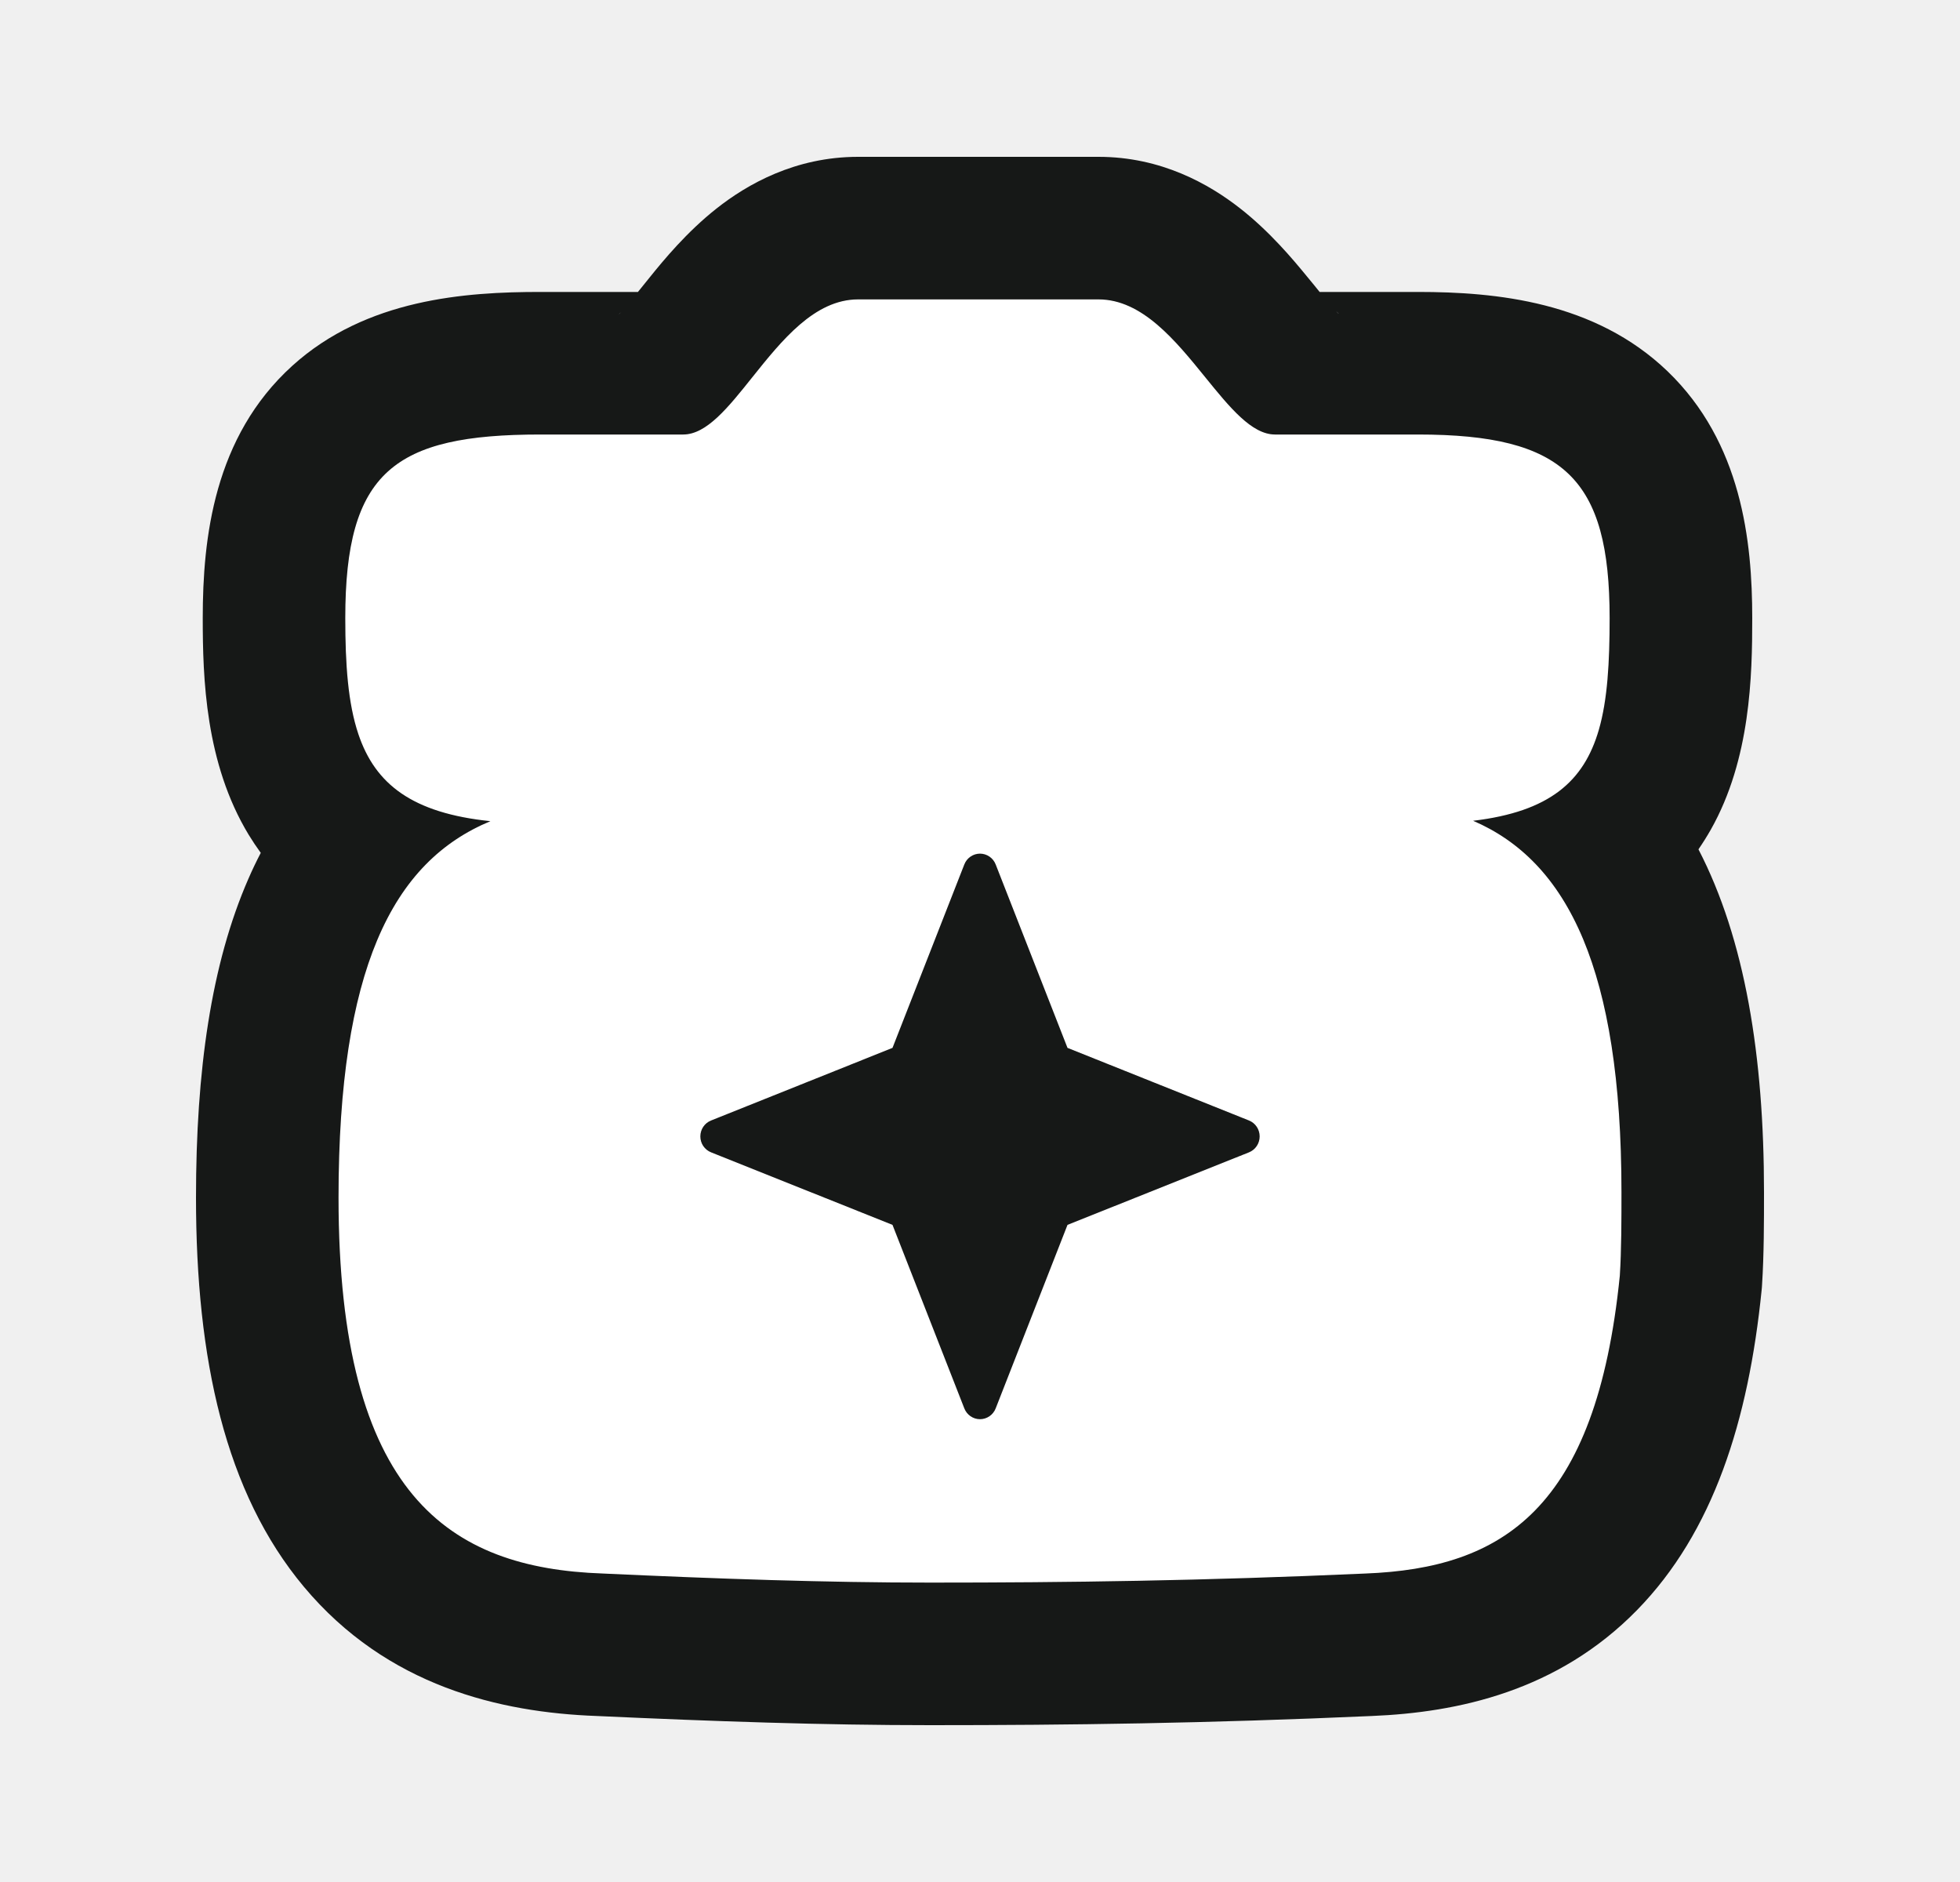
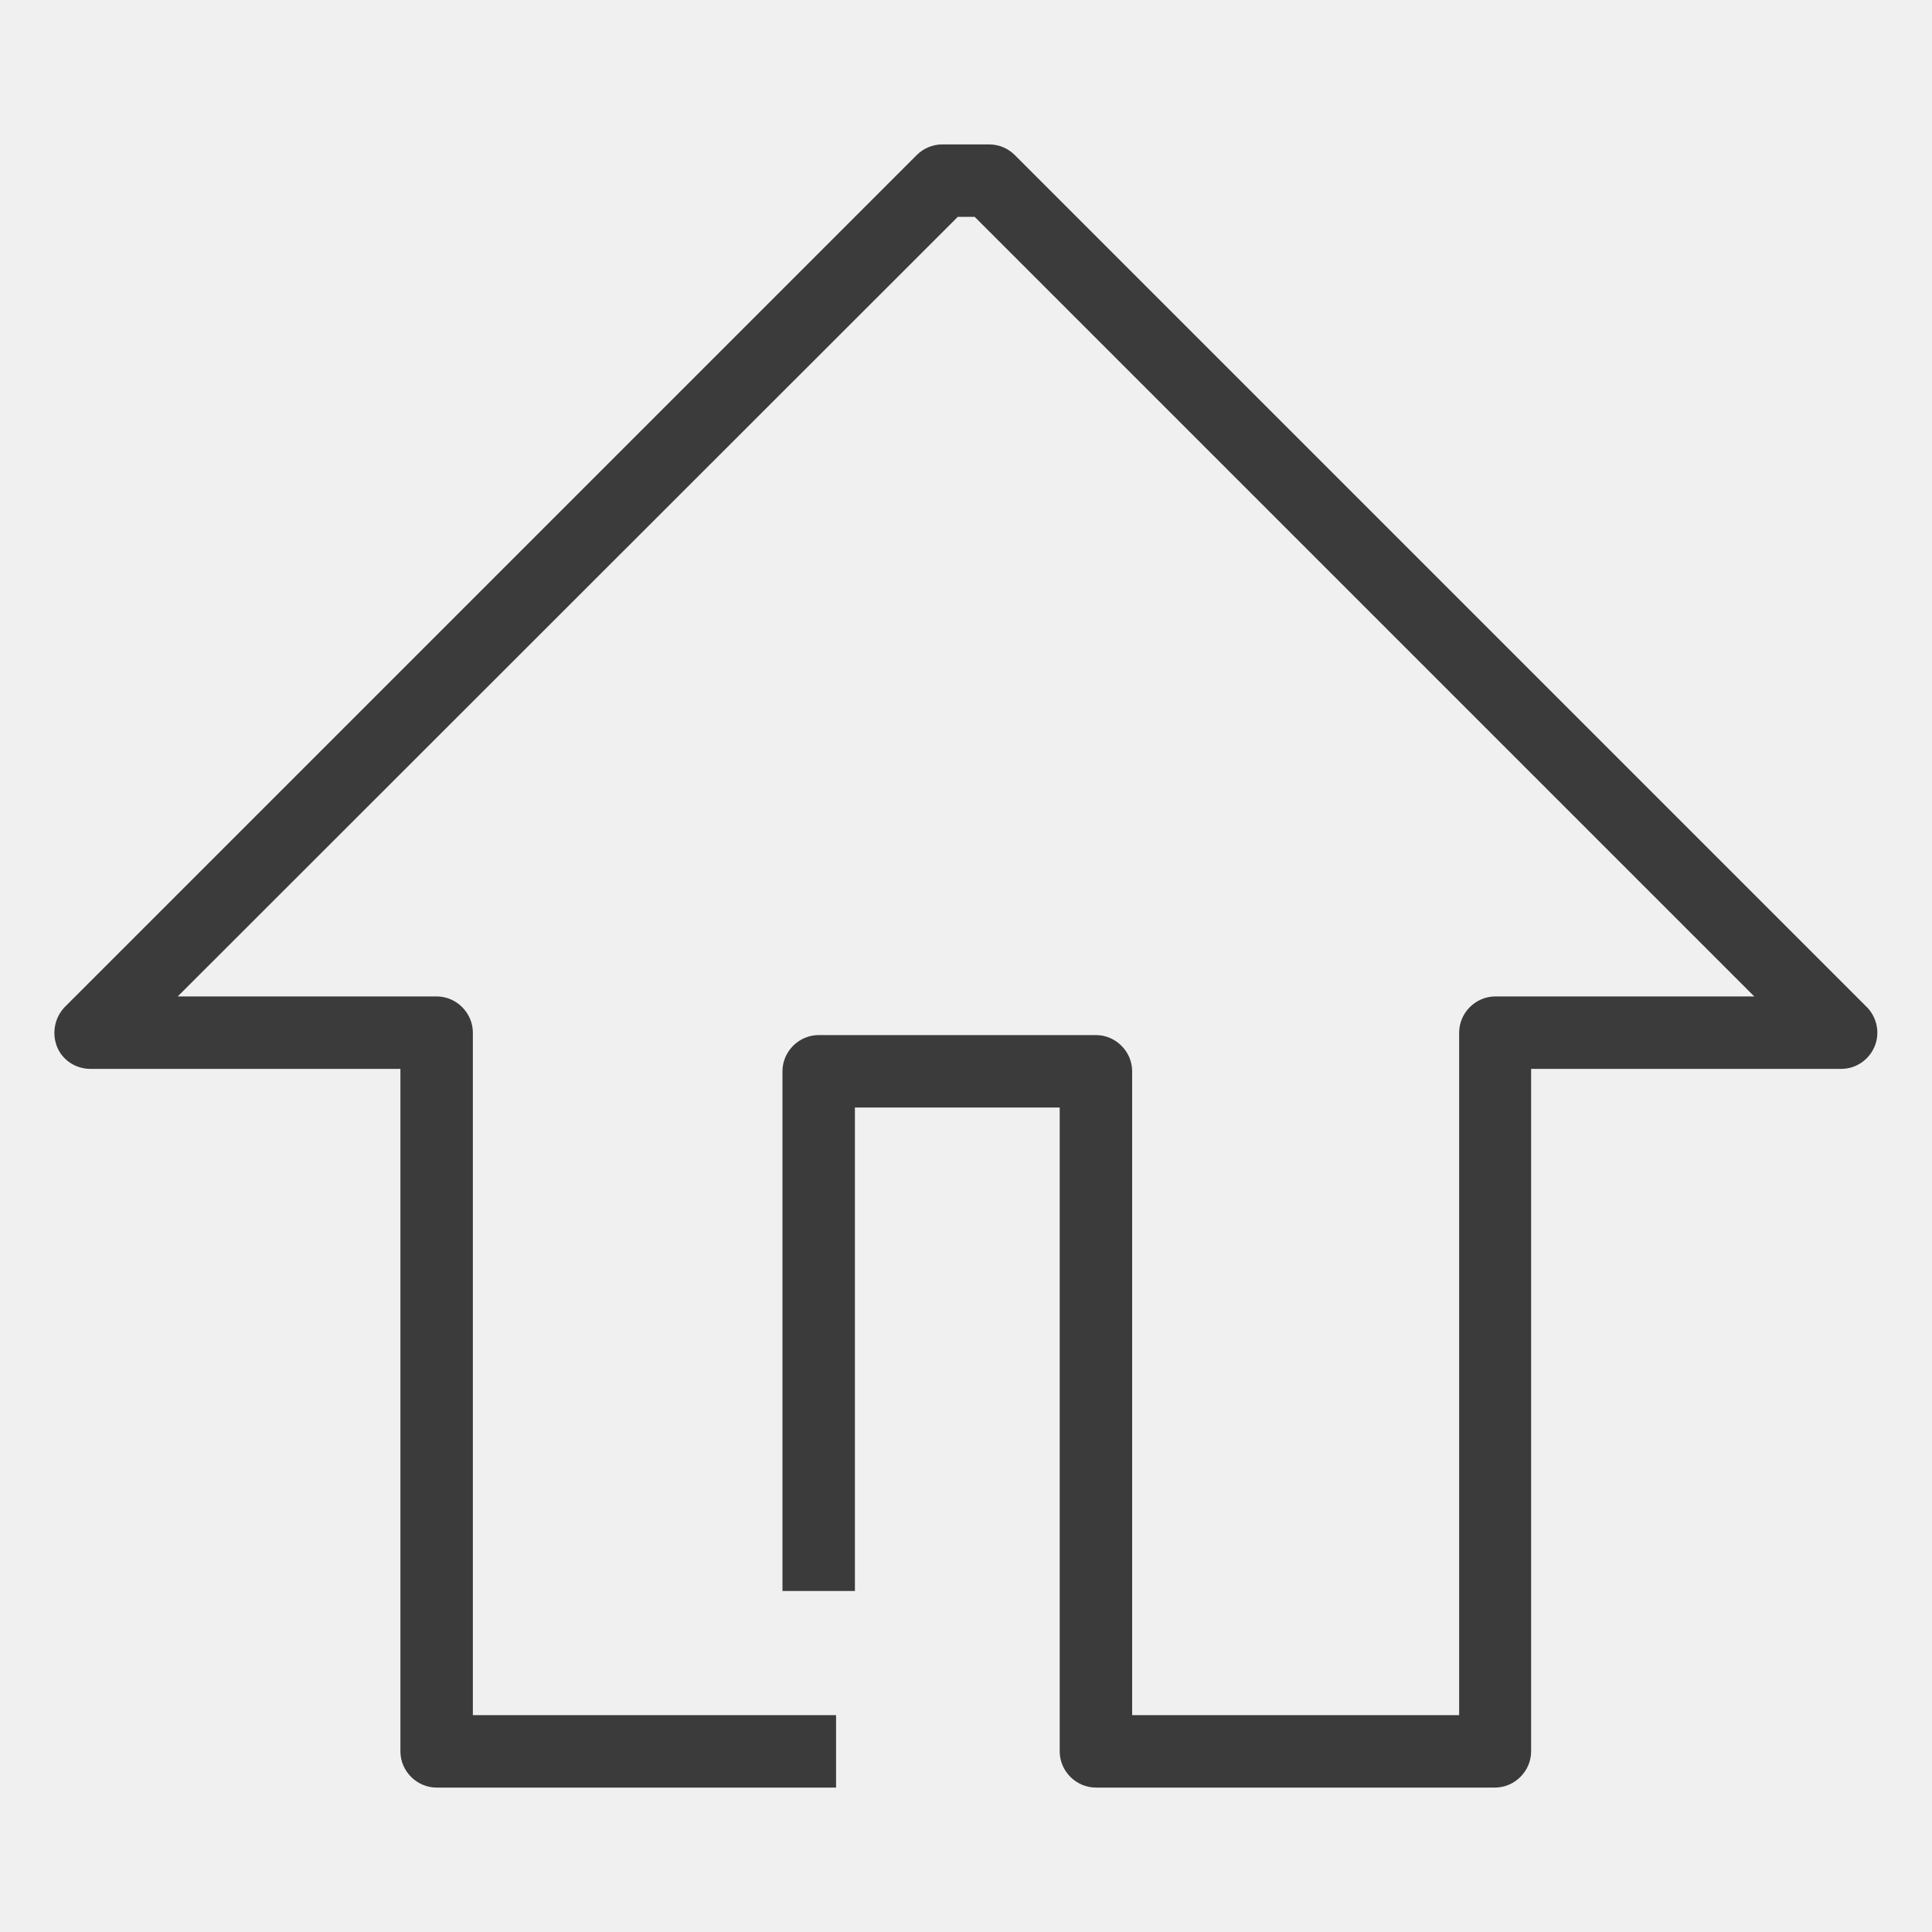
- <svg xmlns="http://www.w3.org/2000/svg" width="25" height="24" viewBox="0 0 25 24" fill="none">
-   <path d="M18.79 10.467C20.33 10.284 20.531 9.428 20.531 7.882C20.531 6.104 19.952 5.541 18.087 5.541H16.263C15.599 5.541 15.02 3.818 14.012 3.818H10.945C9.937 3.818 9.38 5.541 8.714 5.541H6.892C5.026 5.541 4.404 6.018 4.404 7.882C4.404 9.449 4.648 10.306 6.255 10.473C5.049 10.973 4.318 12.27 4.318 15.272C4.318 19.071 5.734 19.997 7.685 20.067C9.187 20.136 10.537 20.182 11.867 20.182C13.626 20.182 15.342 20.159 17.422 20.067C19.159 19.997 20.36 19.256 20.661 16.268C20.682 15.944 20.682 15.55 20.682 15.202C20.681 12.262 19.943 10.964 18.79 10.467ZM15.931 14.695L13.616 15.62L12.7 17.96C12.668 18.043 12.588 18.098 12.5 18.098C12.412 18.098 12.332 18.043 12.3 17.96L11.384 15.62L9.07 14.695C8.987 14.662 8.933 14.582 8.933 14.492C8.933 14.403 8.987 14.322 9.07 14.29L11.384 13.364L12.3 11.024C12.332 10.941 12.412 10.886 12.5 10.886C12.588 10.886 12.668 10.941 12.7 11.024L13.616 13.364L15.931 14.29C16.013 14.322 16.067 14.403 16.067 14.492C16.067 14.582 16.013 14.662 15.931 14.695Z" fill="white" />
-   <path fill-rule="evenodd" clip-rule="evenodd" d="M20.661 16.268C20.36 19.256 19.159 19.997 17.422 20.066C15.342 20.159 13.626 20.182 11.867 20.182C10.537 20.182 9.187 20.135 7.685 20.066C5.734 19.997 4.318 19.071 4.318 15.272C4.318 13.809 4.492 12.751 4.81 11.992C5.144 11.195 5.637 10.729 6.255 10.472C5.259 10.369 4.786 10.001 4.571 9.362C4.439 8.97 4.404 8.477 4.404 7.882C4.404 6.018 5.026 5.541 6.892 5.541H8.714C9.013 5.541 9.289 5.195 9.594 4.813C9.97 4.343 10.389 3.818 10.945 3.818H14.012C14.568 3.818 14.994 4.343 15.375 4.813C15.685 5.195 15.966 5.541 16.263 5.541H18.087C19.952 5.541 20.531 6.104 20.531 7.882C20.531 8.449 20.504 8.923 20.394 9.305C20.203 9.965 19.765 10.351 18.79 10.467C19.382 10.722 19.865 11.189 20.195 11.981C20.507 12.731 20.682 13.772 20.682 15.202C20.682 15.55 20.682 15.944 20.661 16.268ZM13.616 13.363L12.7 11.024C12.668 10.941 12.588 10.886 12.5 10.886C12.412 10.886 12.332 10.941 12.3 11.024L11.384 13.363L9.07 14.289C8.987 14.322 8.933 14.402 8.933 14.492C8.933 14.582 8.987 14.662 9.07 14.695L11.384 15.62L12.3 17.96C12.332 18.043 12.412 18.098 12.5 18.098C12.588 18.098 12.668 18.043 12.7 17.96L13.616 15.62L15.931 14.695C16.013 14.662 16.067 14.582 16.067 14.492C16.067 14.402 16.013 14.322 15.931 14.289L13.616 13.363ZM21.664 10.831C22.259 11.979 22.5 13.471 22.5 15.202V15.23C22.5 15.559 22.5 16.002 22.475 16.386L22.473 16.418L22.47 16.45C22.302 18.12 21.853 19.538 20.88 20.533C19.866 21.569 18.591 21.838 17.499 21.883C15.386 21.977 13.644 22 11.867 22C10.499 22 9.119 21.952 7.611 21.883C6.381 21.838 4.938 21.505 3.875 20.234C2.872 19.034 2.5 17.332 2.5 15.272C2.5 13.656 2.692 12.296 3.169 11.205C3.218 11.092 3.271 10.982 3.326 10.876C3.273 10.803 3.222 10.727 3.173 10.647C2.618 9.733 2.586 8.646 2.586 7.882C2.586 6.864 2.728 5.571 3.728 4.665C4.673 3.809 5.943 3.723 6.892 3.723H8.137C8.178 3.672 8.227 3.611 8.288 3.536C8.466 3.315 8.76 2.959 9.137 2.661C9.53 2.35 10.142 2 10.945 2H14.012C14.813 2 15.424 2.349 15.816 2.656C16.194 2.951 16.49 3.305 16.671 3.526C16.737 3.605 16.789 3.67 16.832 3.723H18.087C19.084 3.723 20.342 3.845 21.268 4.733C22.217 5.645 22.35 6.905 22.35 7.882C22.35 8.617 22.329 9.681 21.822 10.579C21.772 10.667 21.719 10.751 21.664 10.831ZM17.051 3.979C17.049 3.976 17.046 3.974 17.044 3.972C17.083 4.003 17.086 4.013 17.051 3.979ZM7.916 3.986C7.883 4.019 7.887 4.009 7.924 3.979C7.921 3.981 7.919 3.984 7.916 3.986Z" fill="#161817" />
+ <svg xmlns="http://www.w3.org/2000/svg" width="20" height="20" viewBox="0 0 20 20" fill="none">
+   <g clip-path="url(#clip0_44_211)">
+     <path d="M15.48 18.505H11.345C11.14 18.505 10.97 18.335 10.97 18.13V11.465H8.85V16.47H8.1V11.09C8.1 10.885 8.27 10.715 8.475 10.715H11.345C11.55 10.715 11.72 10.885 11.72 11.09V17.755H15.105V10.69C15.105 10.485 15.275 10.315 15.48 10.315H18.16L10.09 2.245H9.915L1.84 10.315H4.52C4.725 10.315 4.895 10.485 4.895 10.69V17.755H8.655V18.505H4.52C4.315 18.505 4.145 18.335 4.145 18.13V11.065H0.935C0.785 11.065 0.645 10.975 0.59 10.835C0.535 10.695 0.565 10.535 0.67 10.425L9.49 1.605C9.56 1.535 9.655 1.495 9.755 1.495H10.24C10.34 1.495 10.435 1.535 10.505 1.605L19.325 10.425C19.43 10.53 19.465 10.695 19.405 10.835C19.345 10.975 19.21 11.065 19.06 11.065H15.85V18.13C15.85 18.335 15.68 18.505 15.475 18.505H15.48Z" fill="#3B3B3B" />
+   </g>
+   <defs>
+     <clipPath id="clip0_44_211">
+       <rect width="20" height="20" fill="white" />
+     </clipPath>
+   </defs>
</svg>
